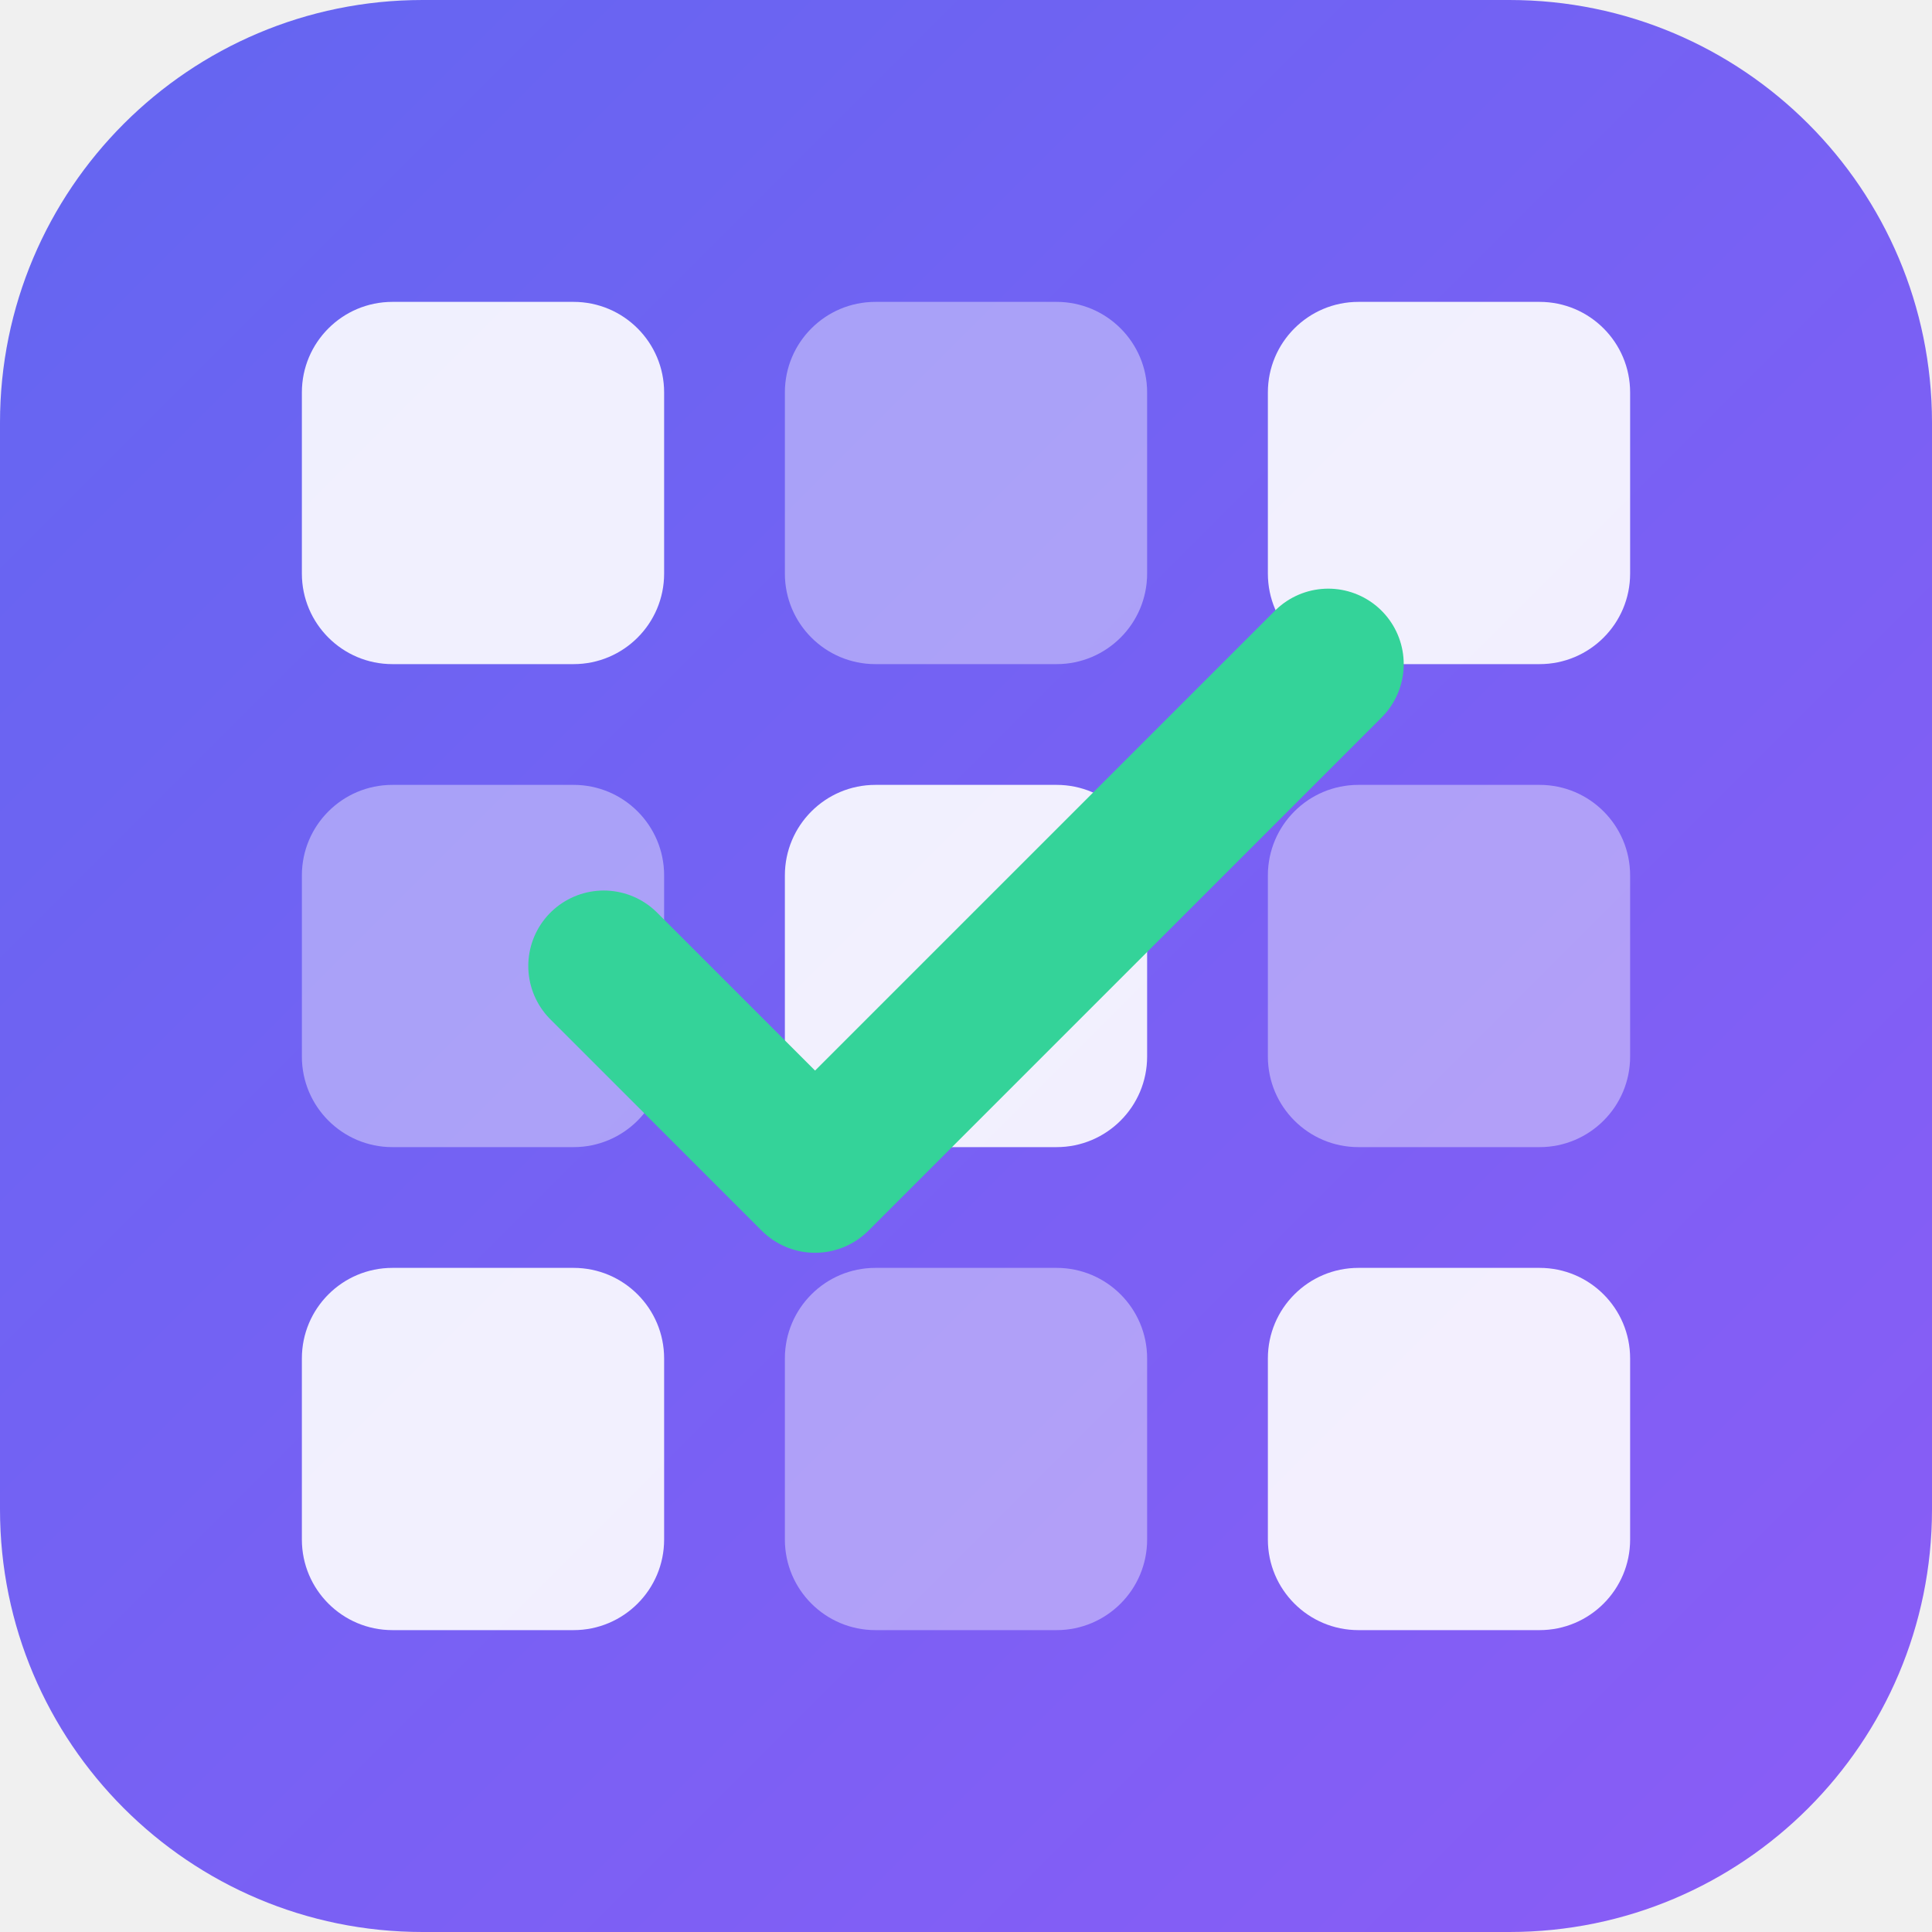
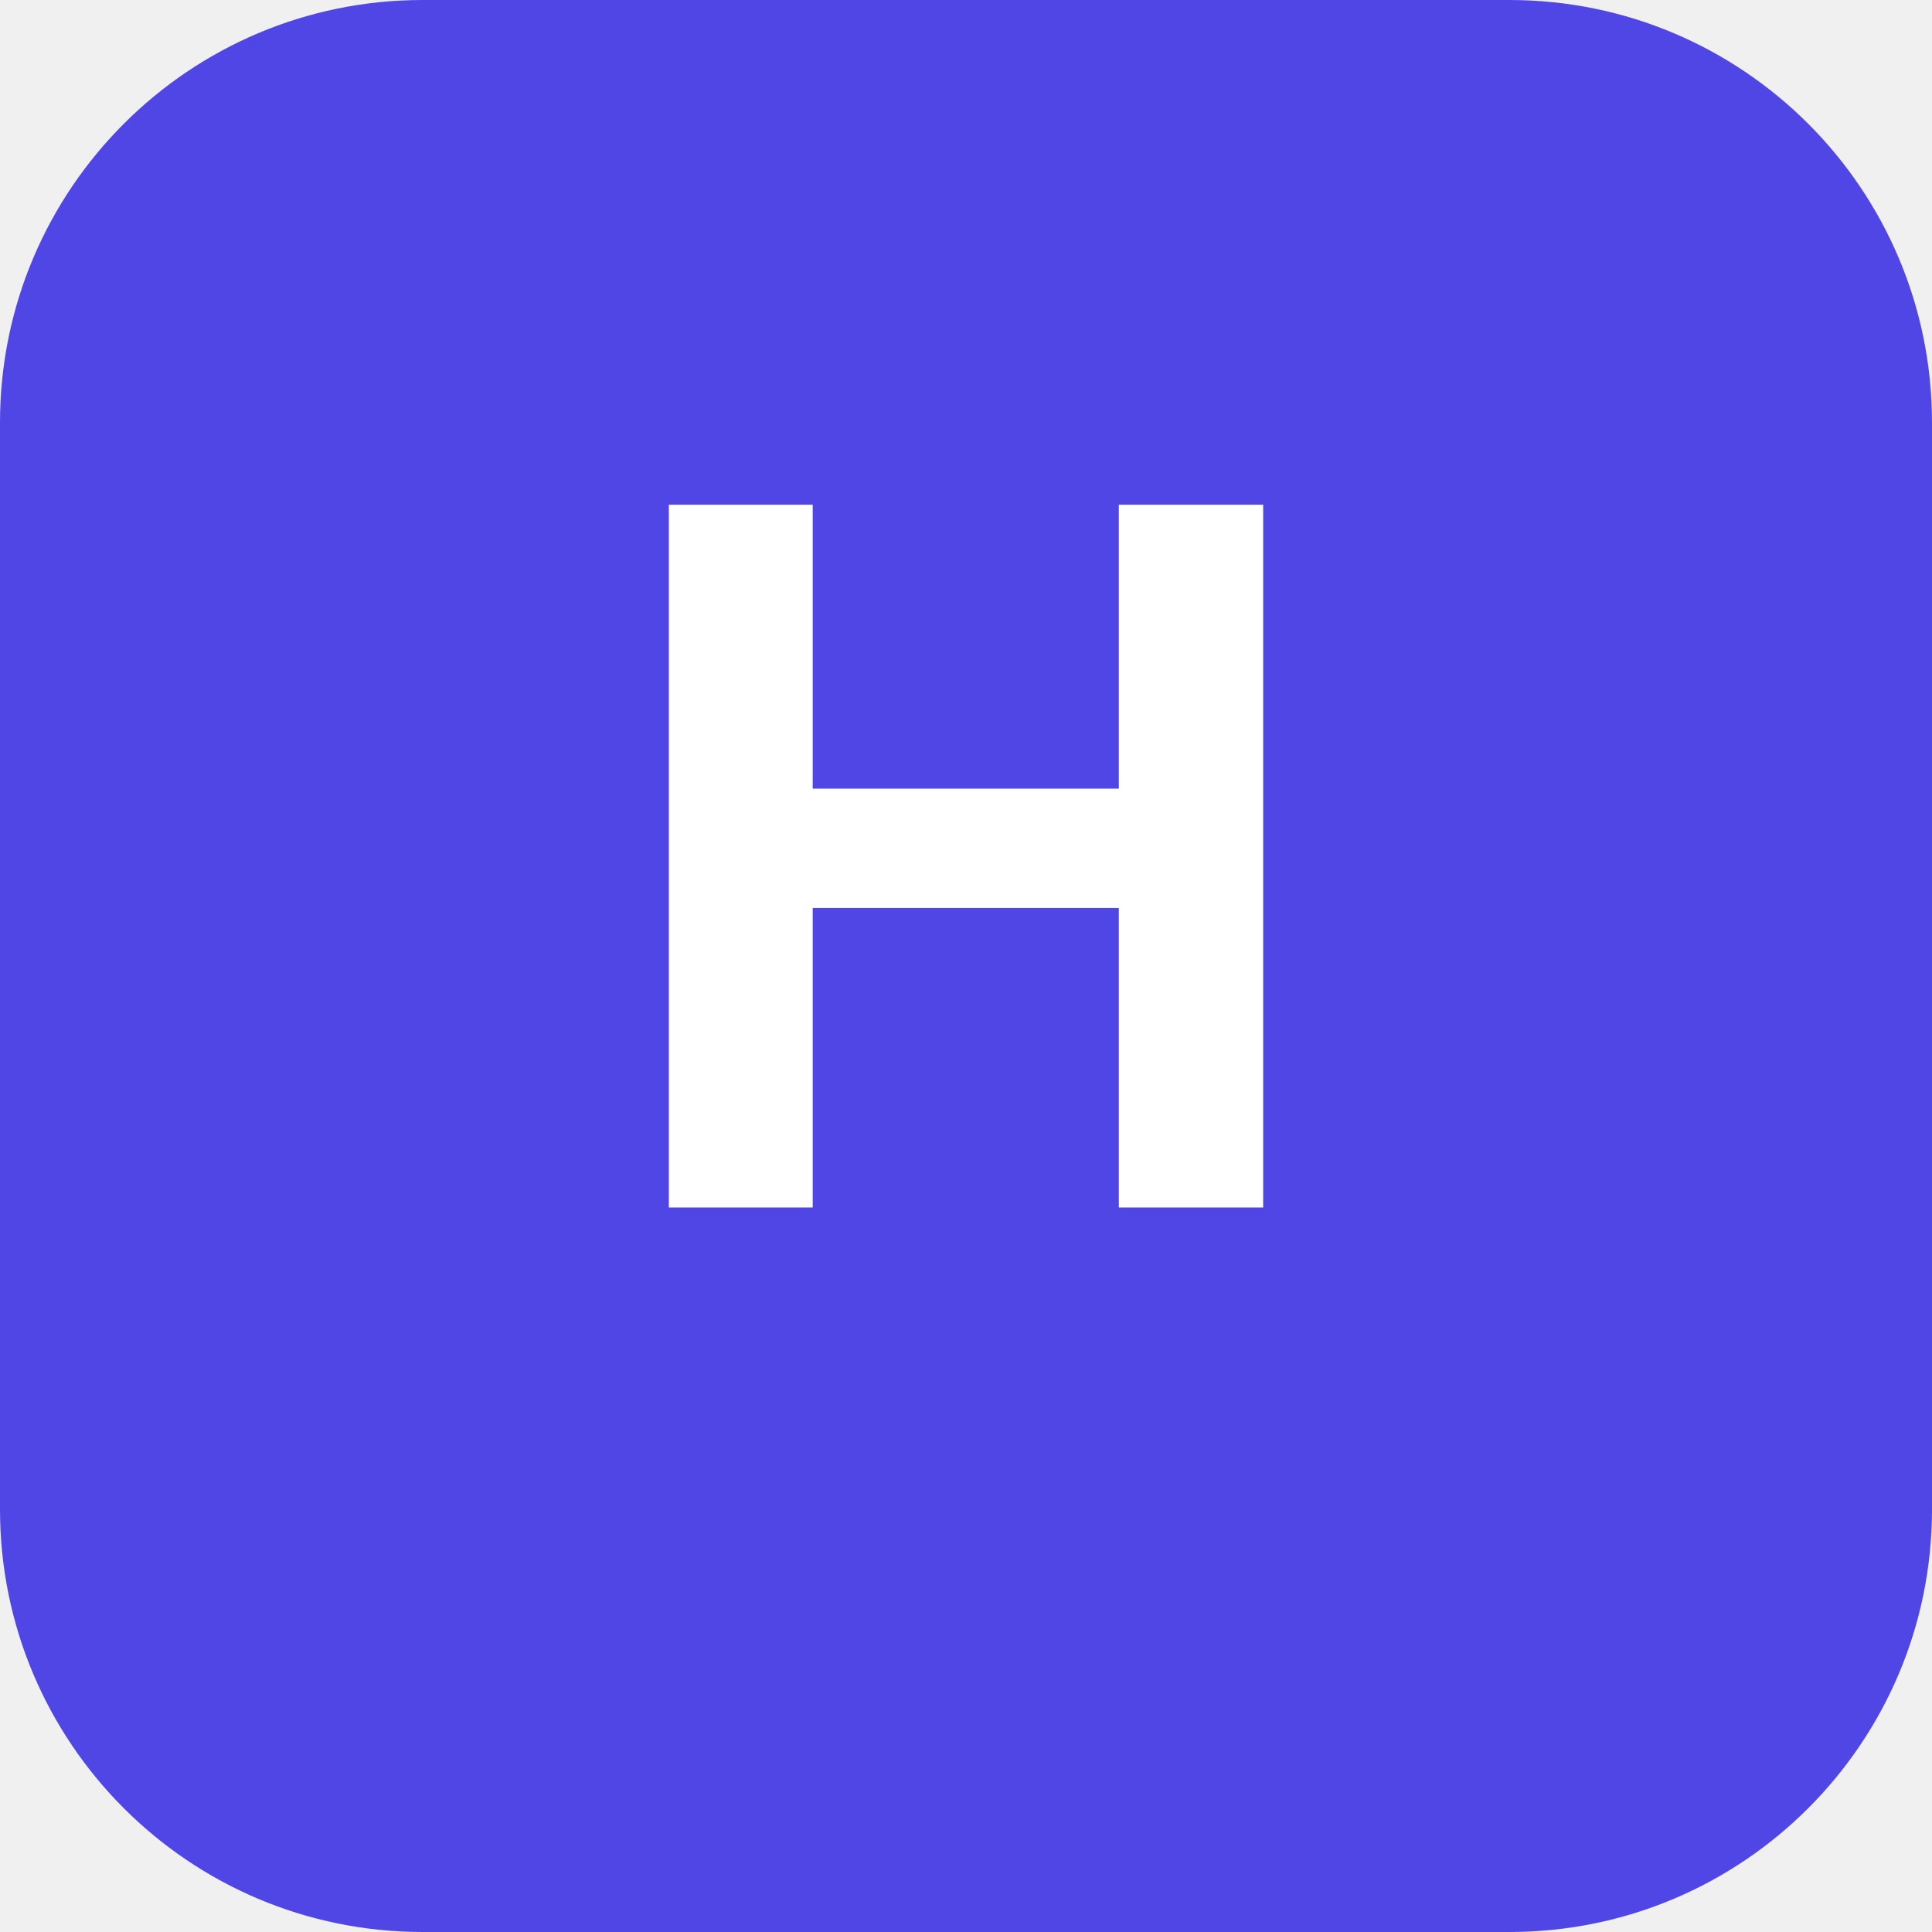
- <svg xmlns="http://www.w3.org/2000/svg" viewBox="0 0 32 32">
-   <defs>
-     <linearGradient id="bg" x1="0%" y1="0%" x2="100%" y2="100%">
-       <stop offset="0%" stop-color="#6366f1" />
-       <stop offset="100%" stop-color="#8b5cf6" />
-     </linearGradient>
-   </defs>
-   <rect width="32" height="32" rx="7" fill="url(#bg)" />
-   <rect x="5" y="5" width="6" height="6" rx="1.5" fill="#fff" opacity="0.9" />
-   <rect x="13" y="5" width="6" height="6" rx="1.5" fill="#fff" opacity="0.4" />
-   <rect x="21" y="5" width="6" height="6" rx="1.5" fill="#fff" opacity="0.9" />
-   <rect x="5" y="13" width="6" height="6" rx="1.5" fill="#fff" opacity="0.4" />
-   <rect x="13" y="13" width="6" height="6" rx="1.5" fill="#fff" opacity="0.9" />
-   <rect x="21" y="13" width="6" height="6" rx="1.5" fill="#fff" opacity="0.4" />
-   <rect x="5" y="21" width="6" height="6" rx="1.5" fill="#fff" opacity="0.9" />
-   <rect x="13" y="21" width="6" height="6" rx="1.5" fill="#fff" opacity="0.4" />
-   <rect x="21" y="21" width="6" height="6" rx="1.5" fill="#fff" opacity="0.9" />
-   <path d="M10 16l3.5 3.5L22 11" stroke="#34d399" stroke-width="2.5" stroke-linecap="round" stroke-linejoin="round" fill="none" />
+ <svg xmlns="http://www.w3.org/2000/svg" viewBox="0 0 128 128">
+   <rect width="128" height="128" rx="28" fill="#4f46e5" />
+   <text x="64" y="80" font-family="Inter, system-ui, sans-serif" font-weight="700" font-size="64" fill="white" text-anchor="middle">H</text>
</svg>
